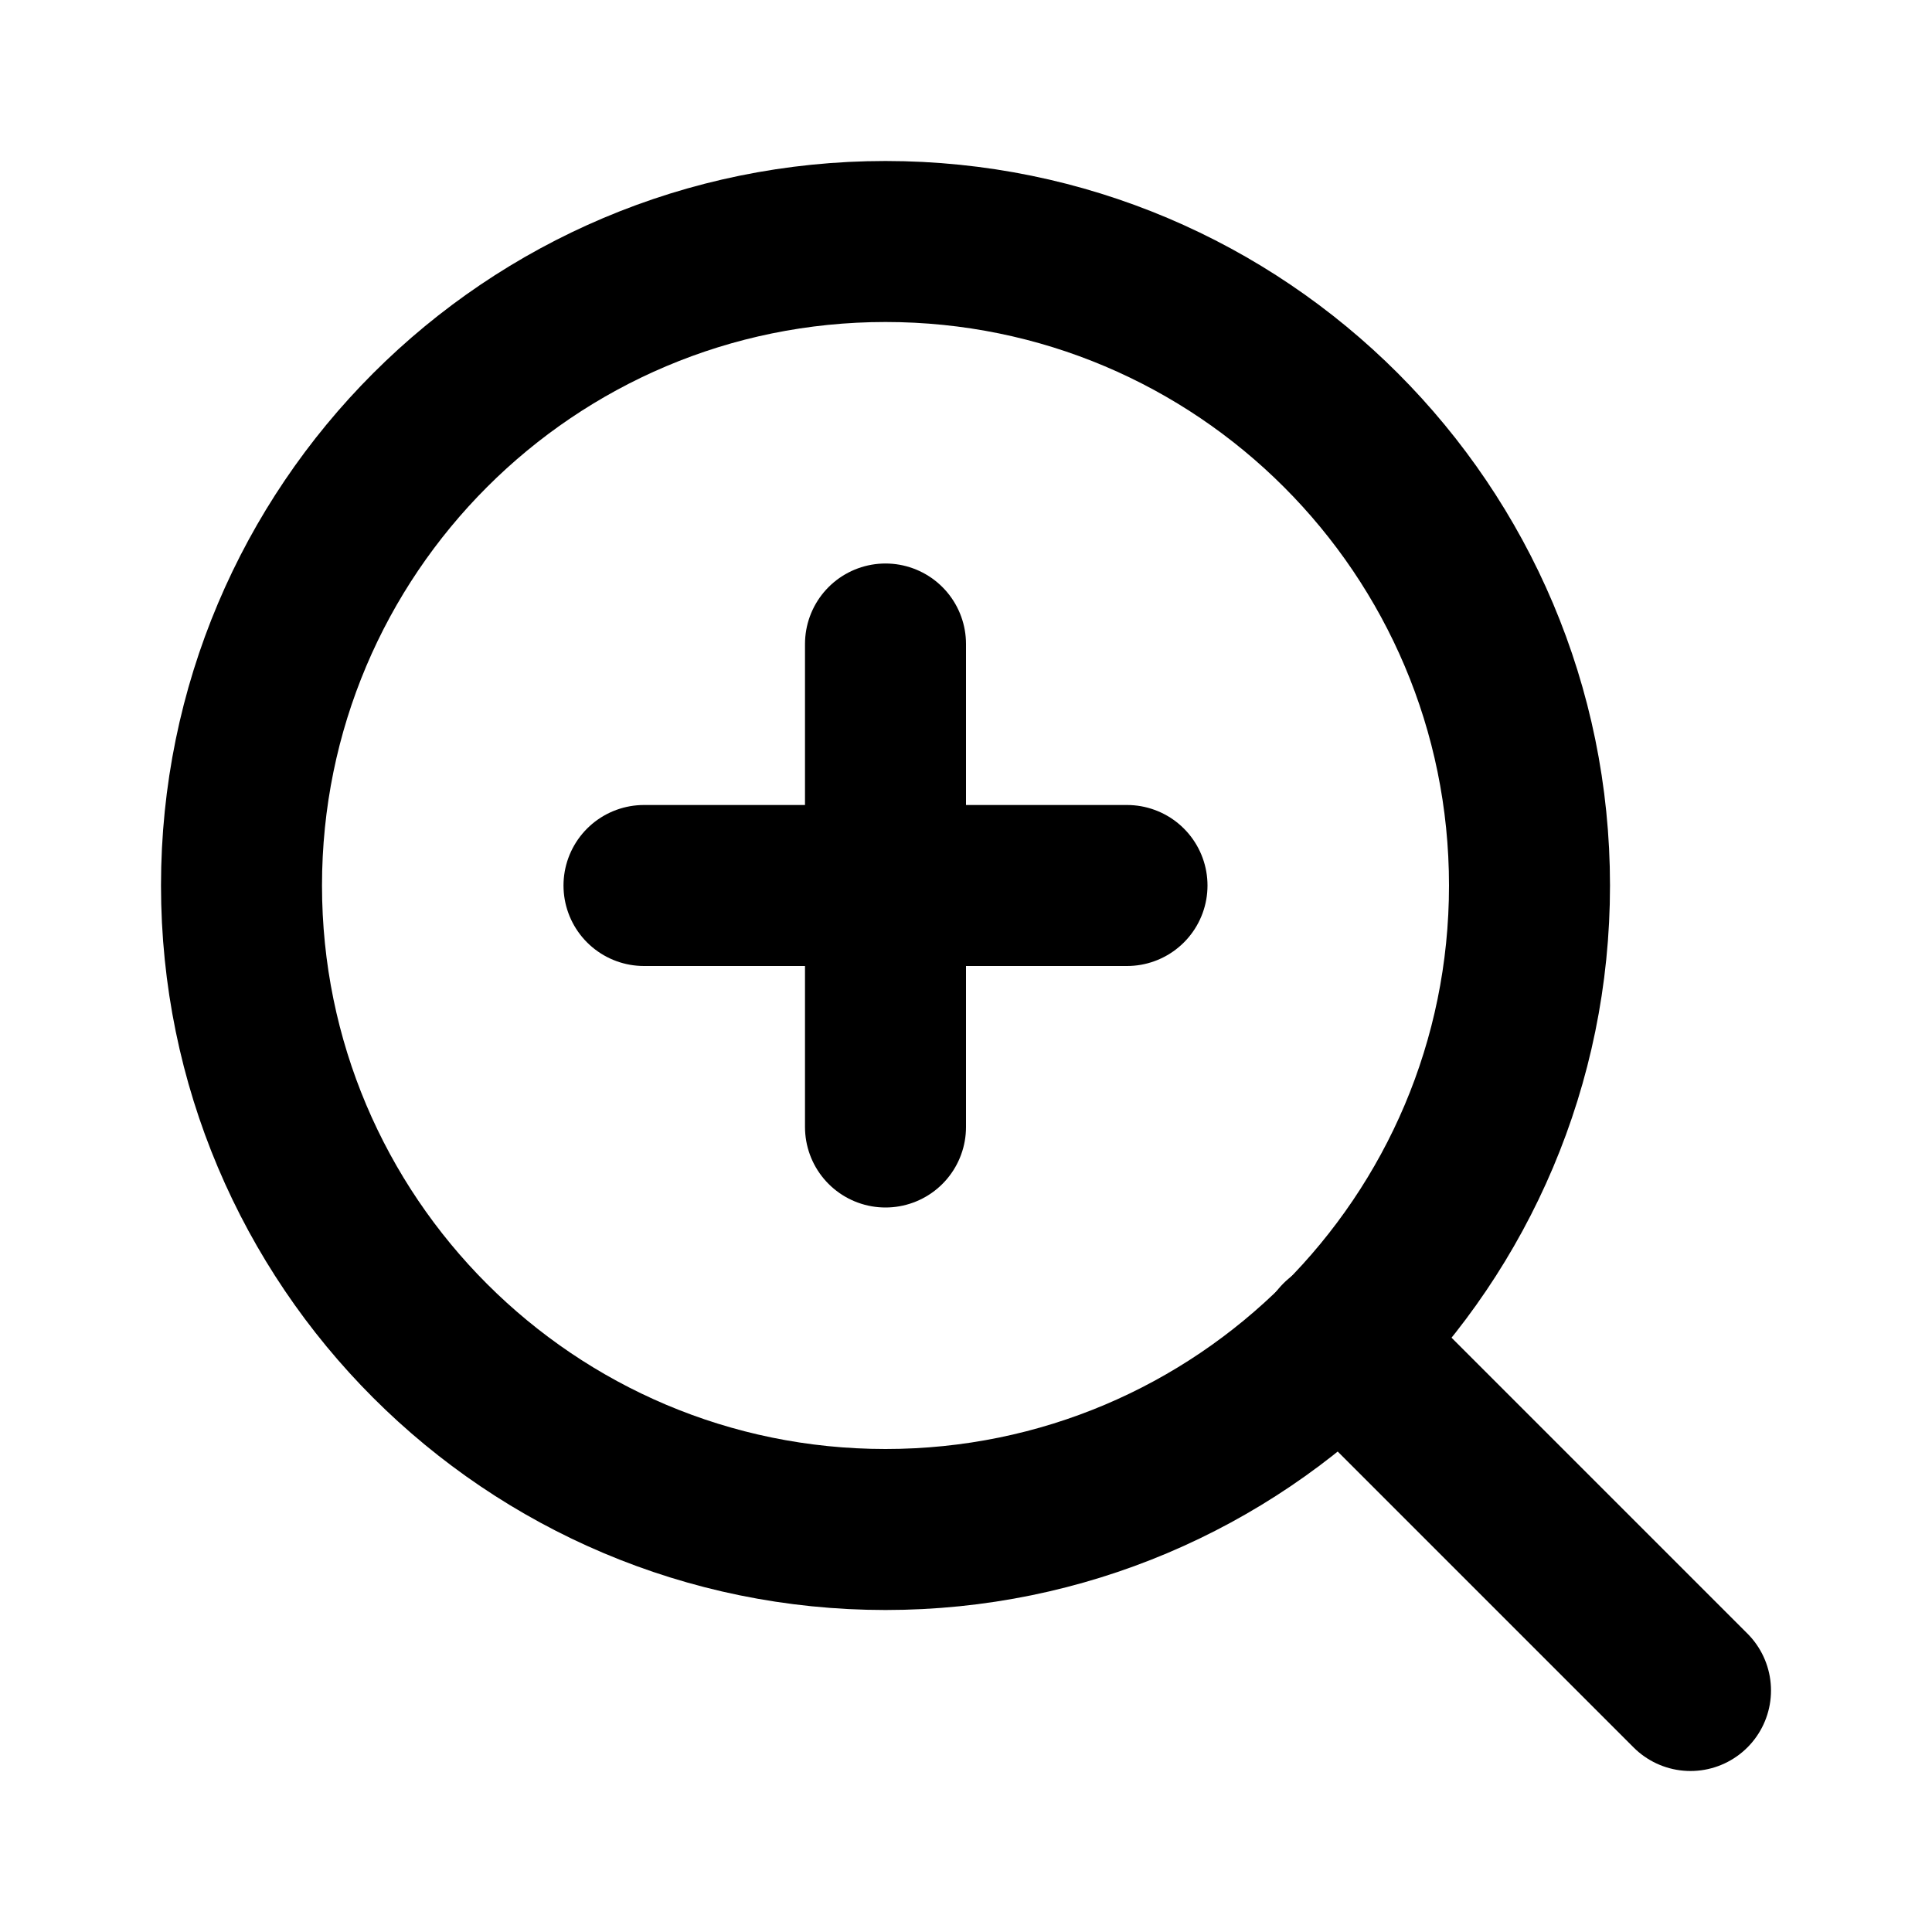
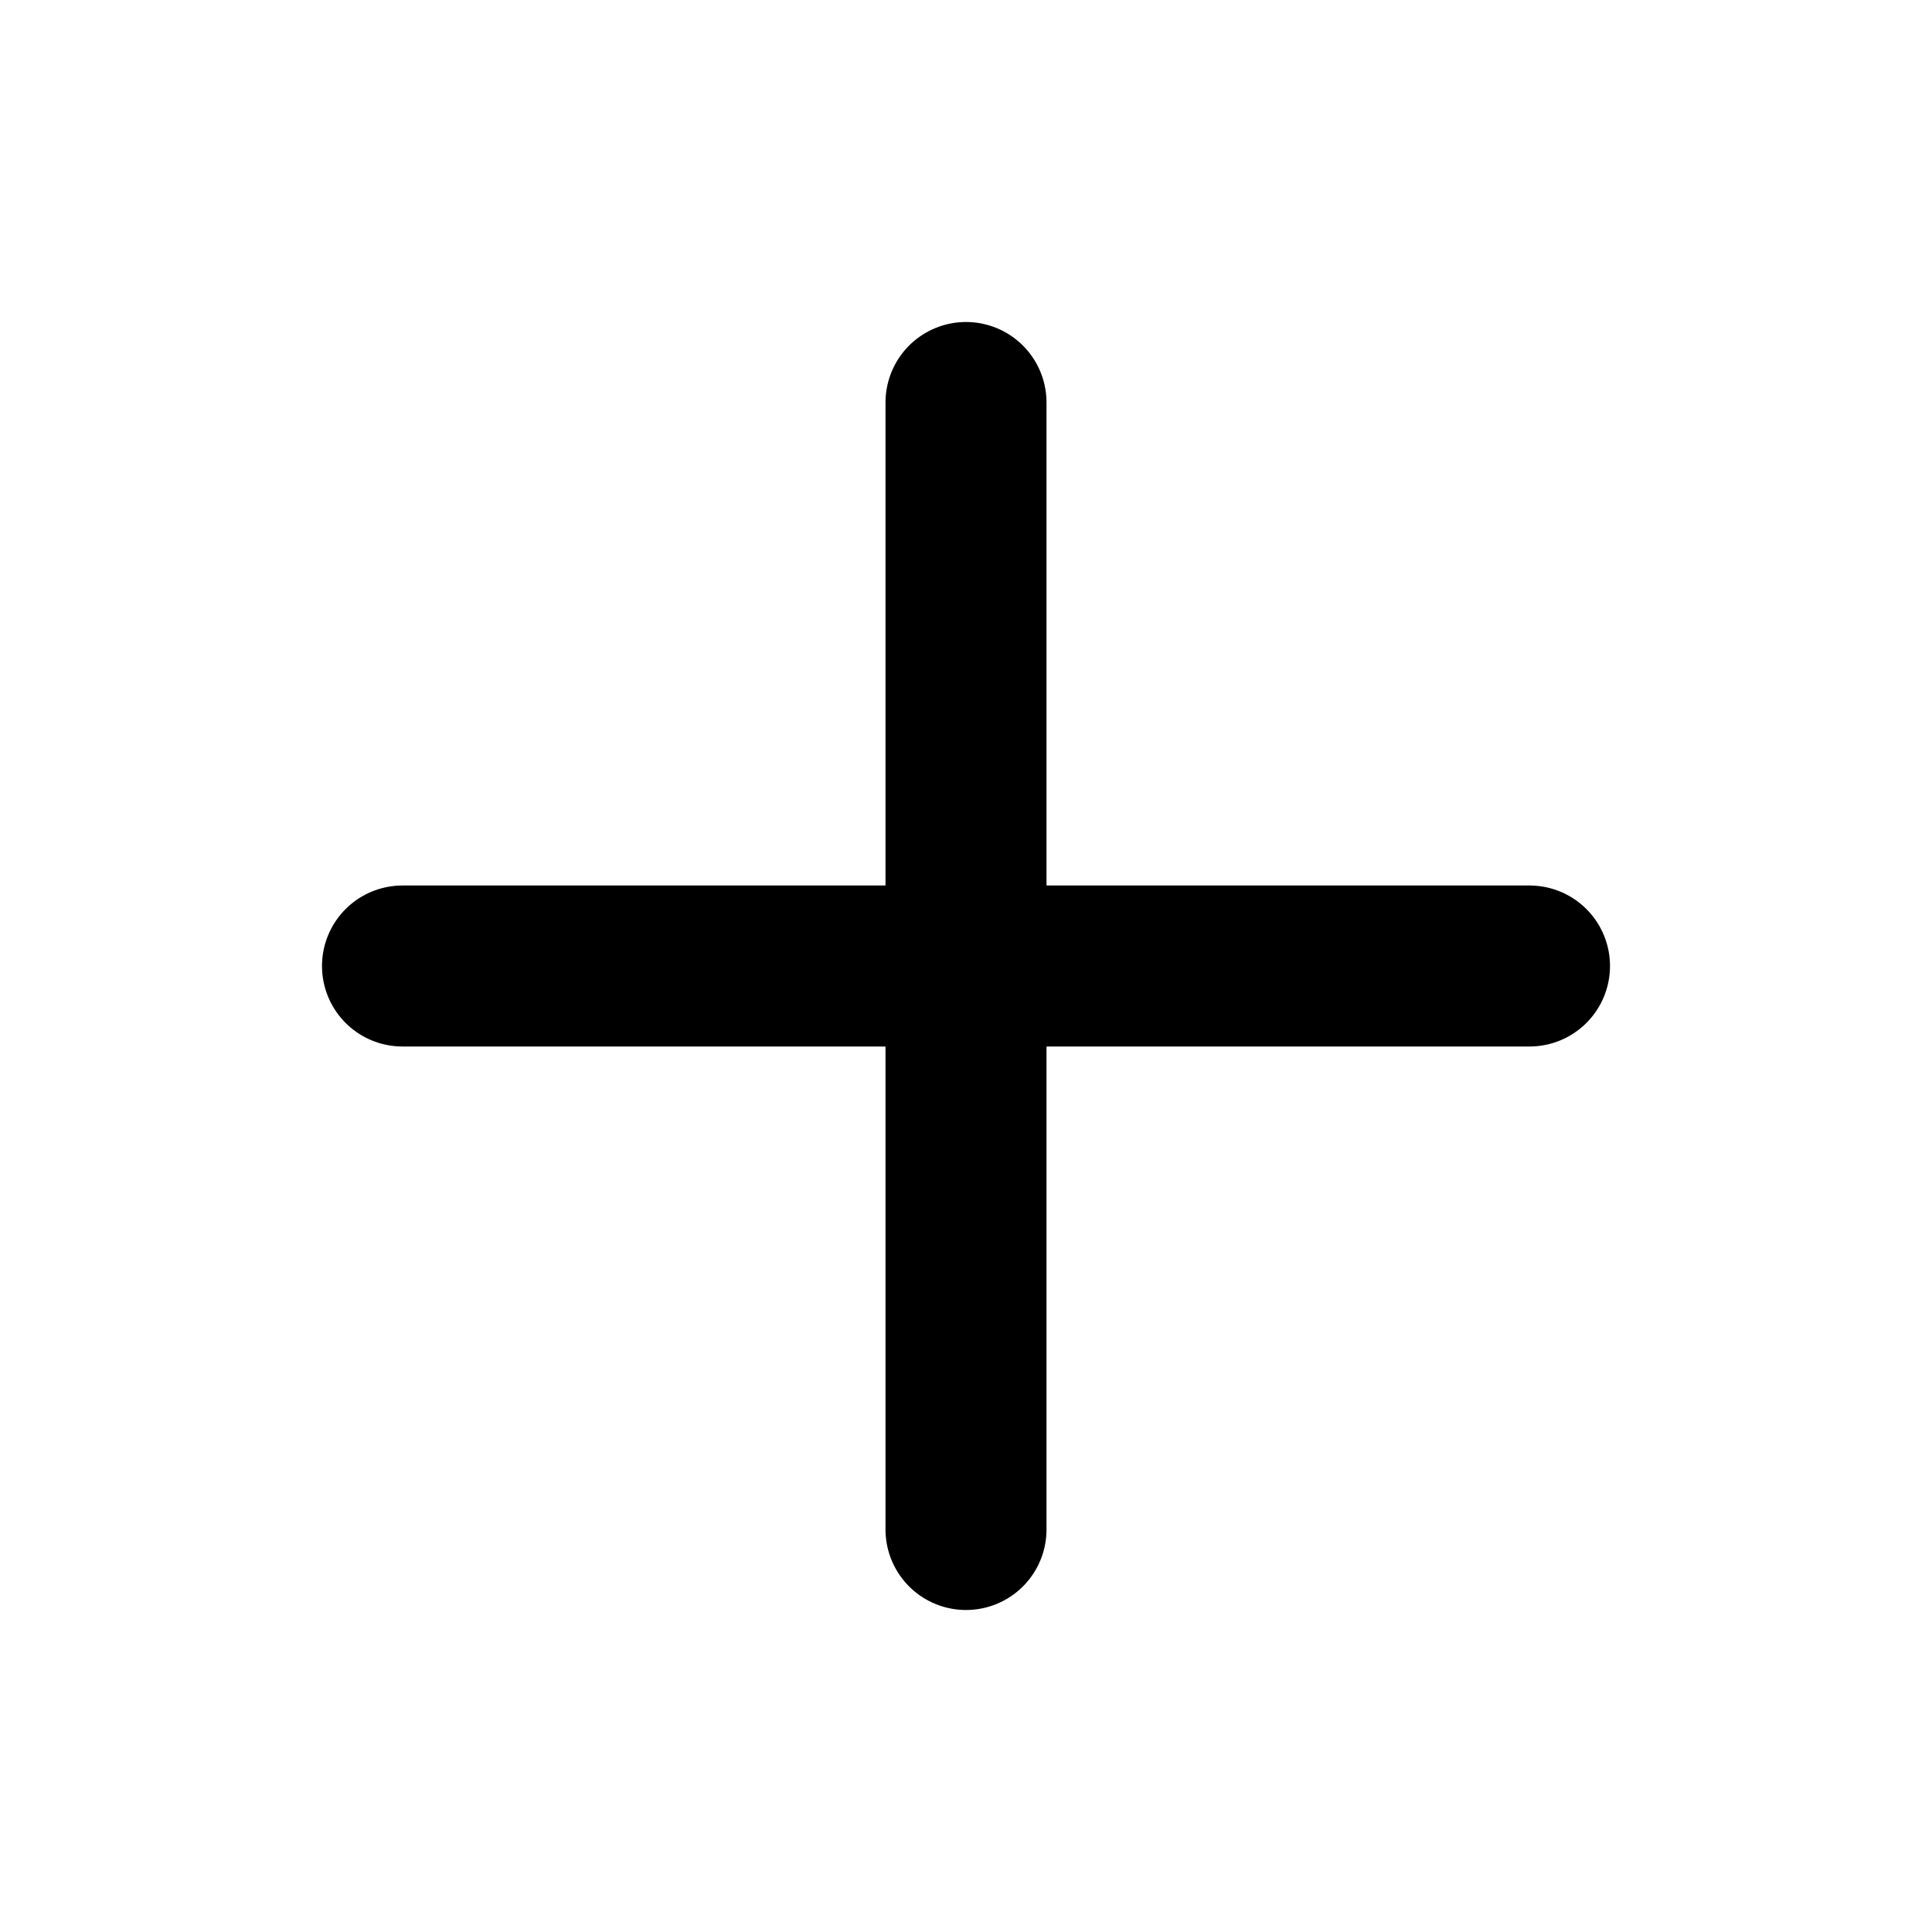
<svg xmlns="http://www.w3.org/2000/svg" width="24" height="24" viewBox="0 0 24 24" fill="none" stroke="currentColor" stroke-width="2" stroke-linecap="round" stroke-linejoin="round">
-   <circle cx="11" cy="11" r="8" />
-   <line x1="21" x2="16.65" y1="21" y2="16.65" />
-   <line x1="11" x2="11" y1="8" y2="14" />
-   <line x1="8" x2="14" y1="11" y2="11" />
+   <path d="M5 12h14" />
+   <path d="M12 5v14" />
</svg>
